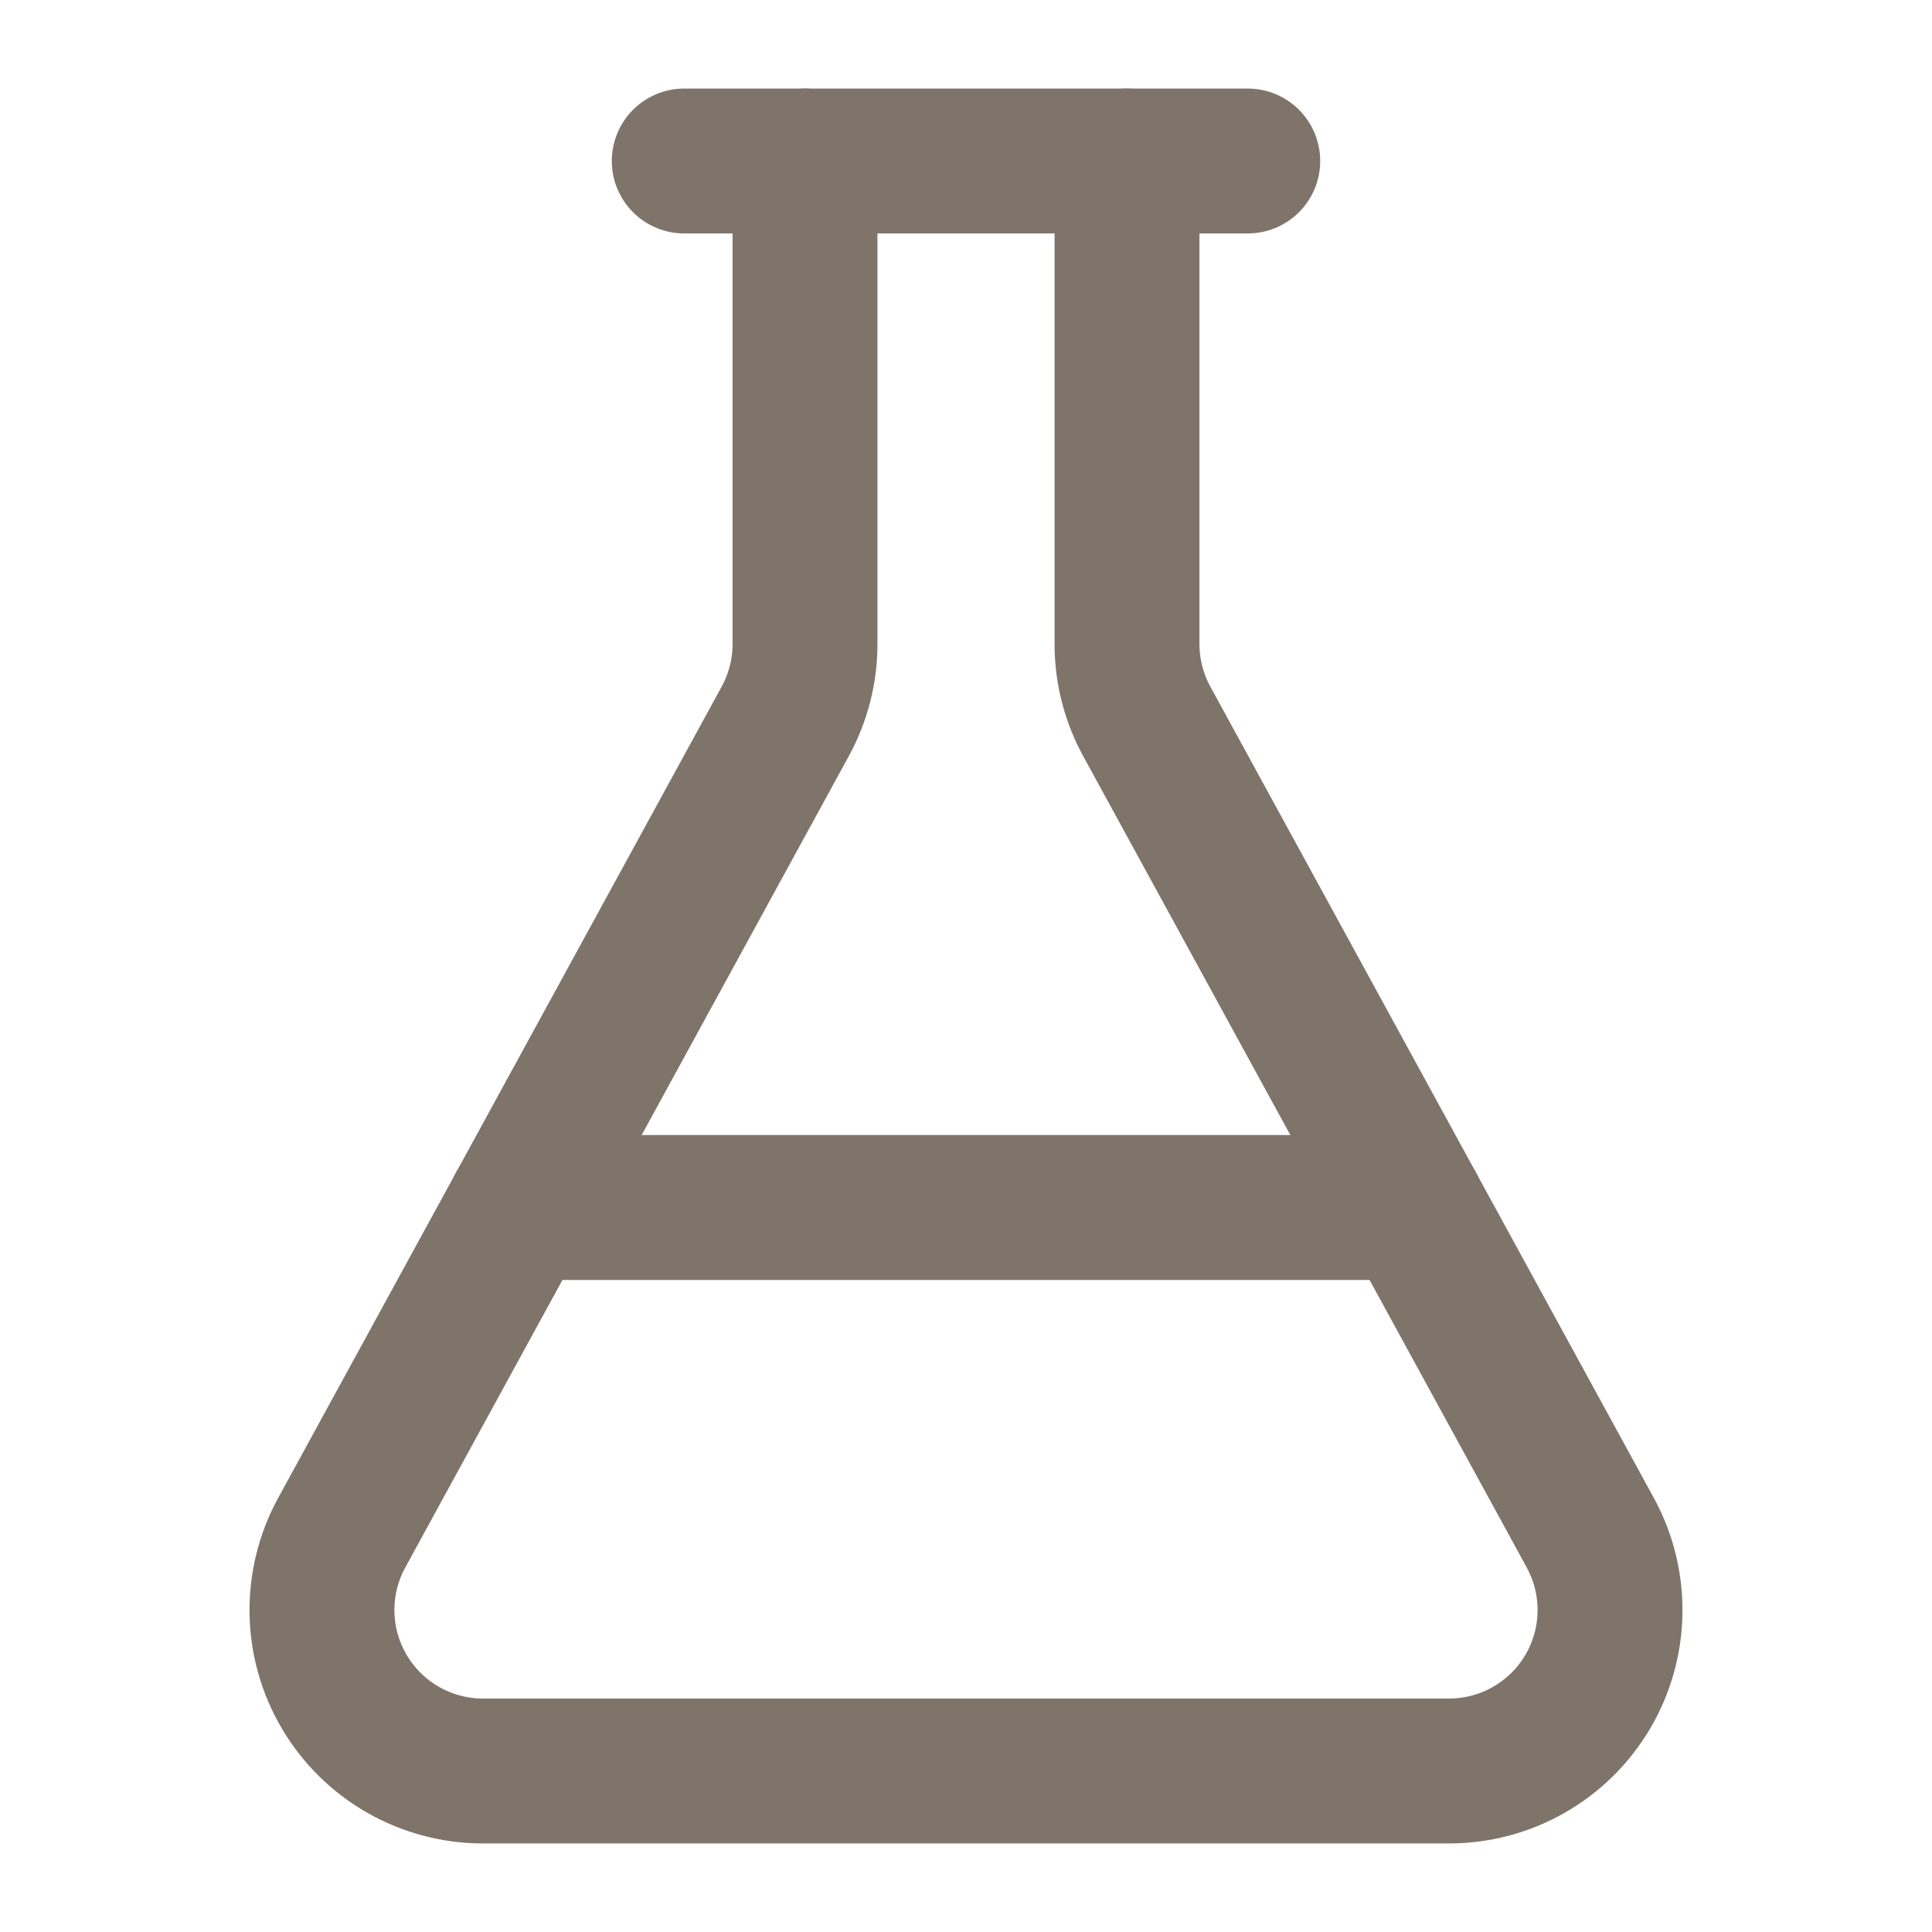
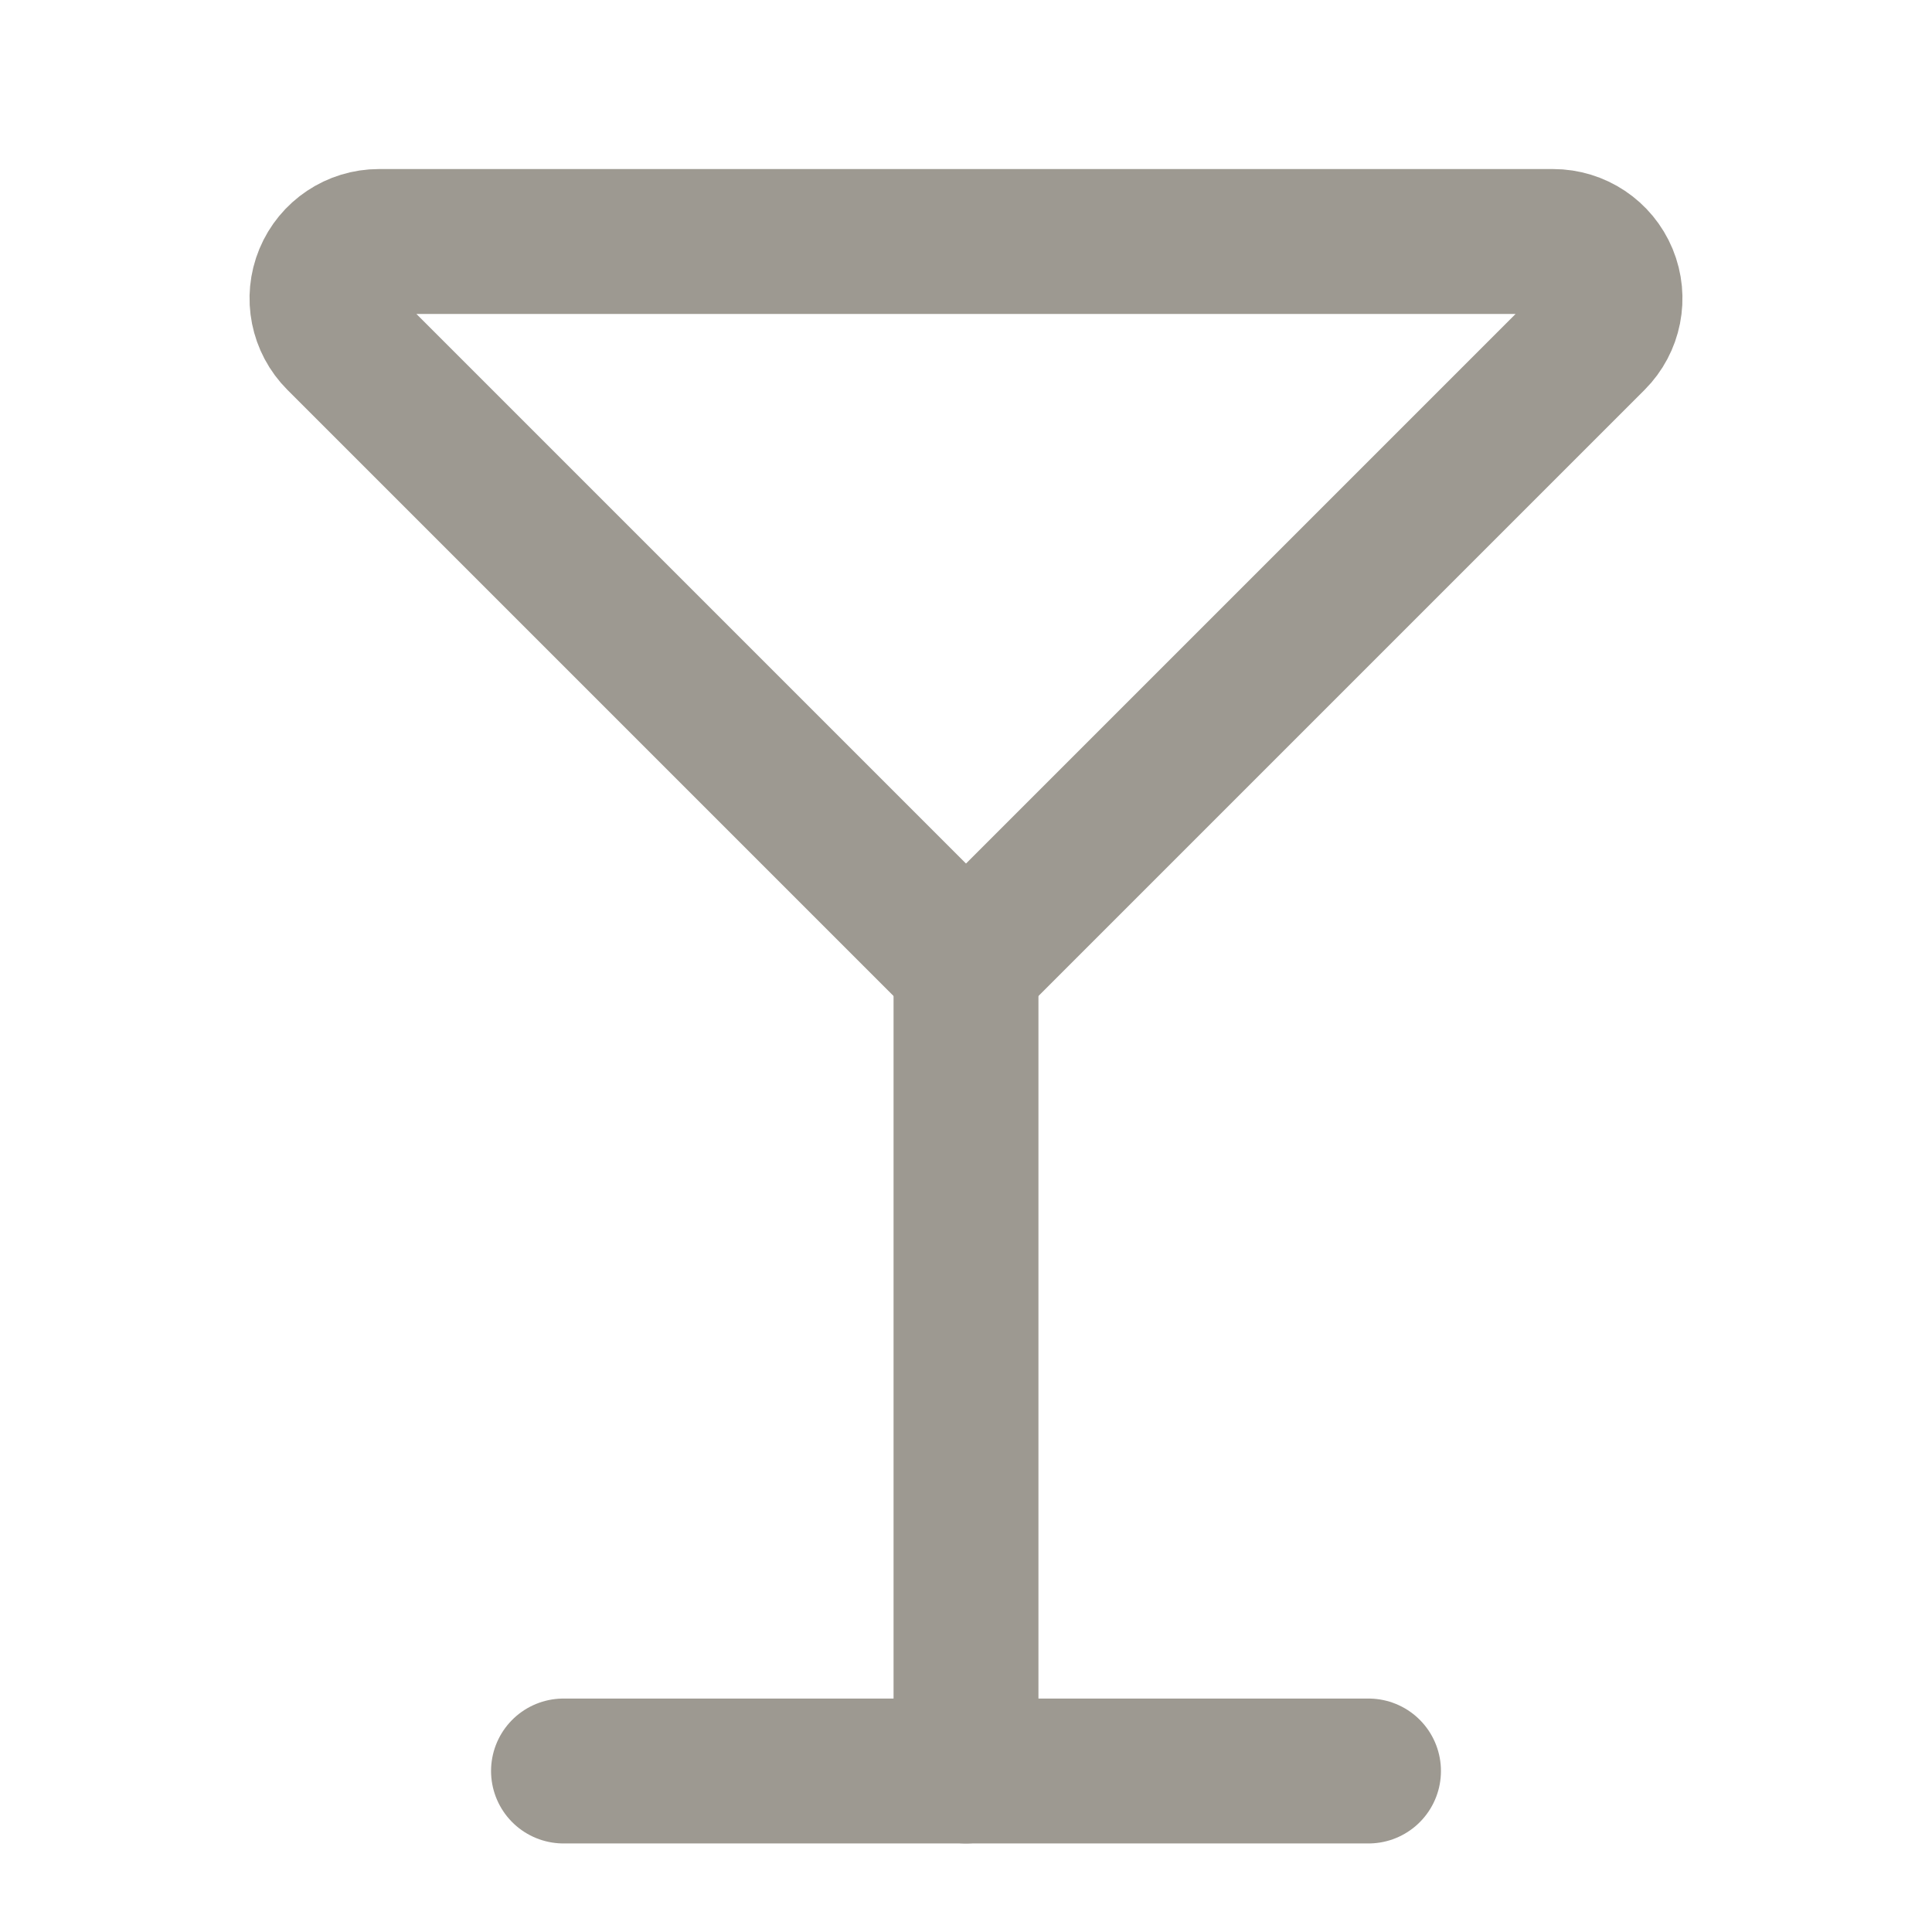
- <svg xmlns="http://www.w3.org/2000/svg" width="81" height="81" viewBox="0 0 24 24" fill="none" stroke="#7f746a" stroke-width="1.8" stroke-linecap="round" stroke-linejoin="round">
-   <path d="M14 2v6a2 2 0 0 0 .245.96l5.51 10.08A2 2 0 0 1 18 22H6a2 2 0 0 1-1.755-2.96l5.51-10.08A2 2 0 0 0 10 8V2" />
-   <path d="M6.453 15h11.094" />
-   <path d="M8.5 2h7" />
+ <svg xmlns="http://www.w3.org/2000/svg" width="81" height="81" viewBox="0 0 24 24" fill="none" stroke="#9d9991" stroke-width="1.8" stroke-linecap="round" stroke-linejoin="round">
+   <path d="M12 12 4.207 4.207A.707.707 0 0 1 4.707 3h14.586a.707.707 0 0 1 .5 1.207z" />
+   <path d="M12 12v10" />
+   <path d="M7 22h10" />
</svg>
